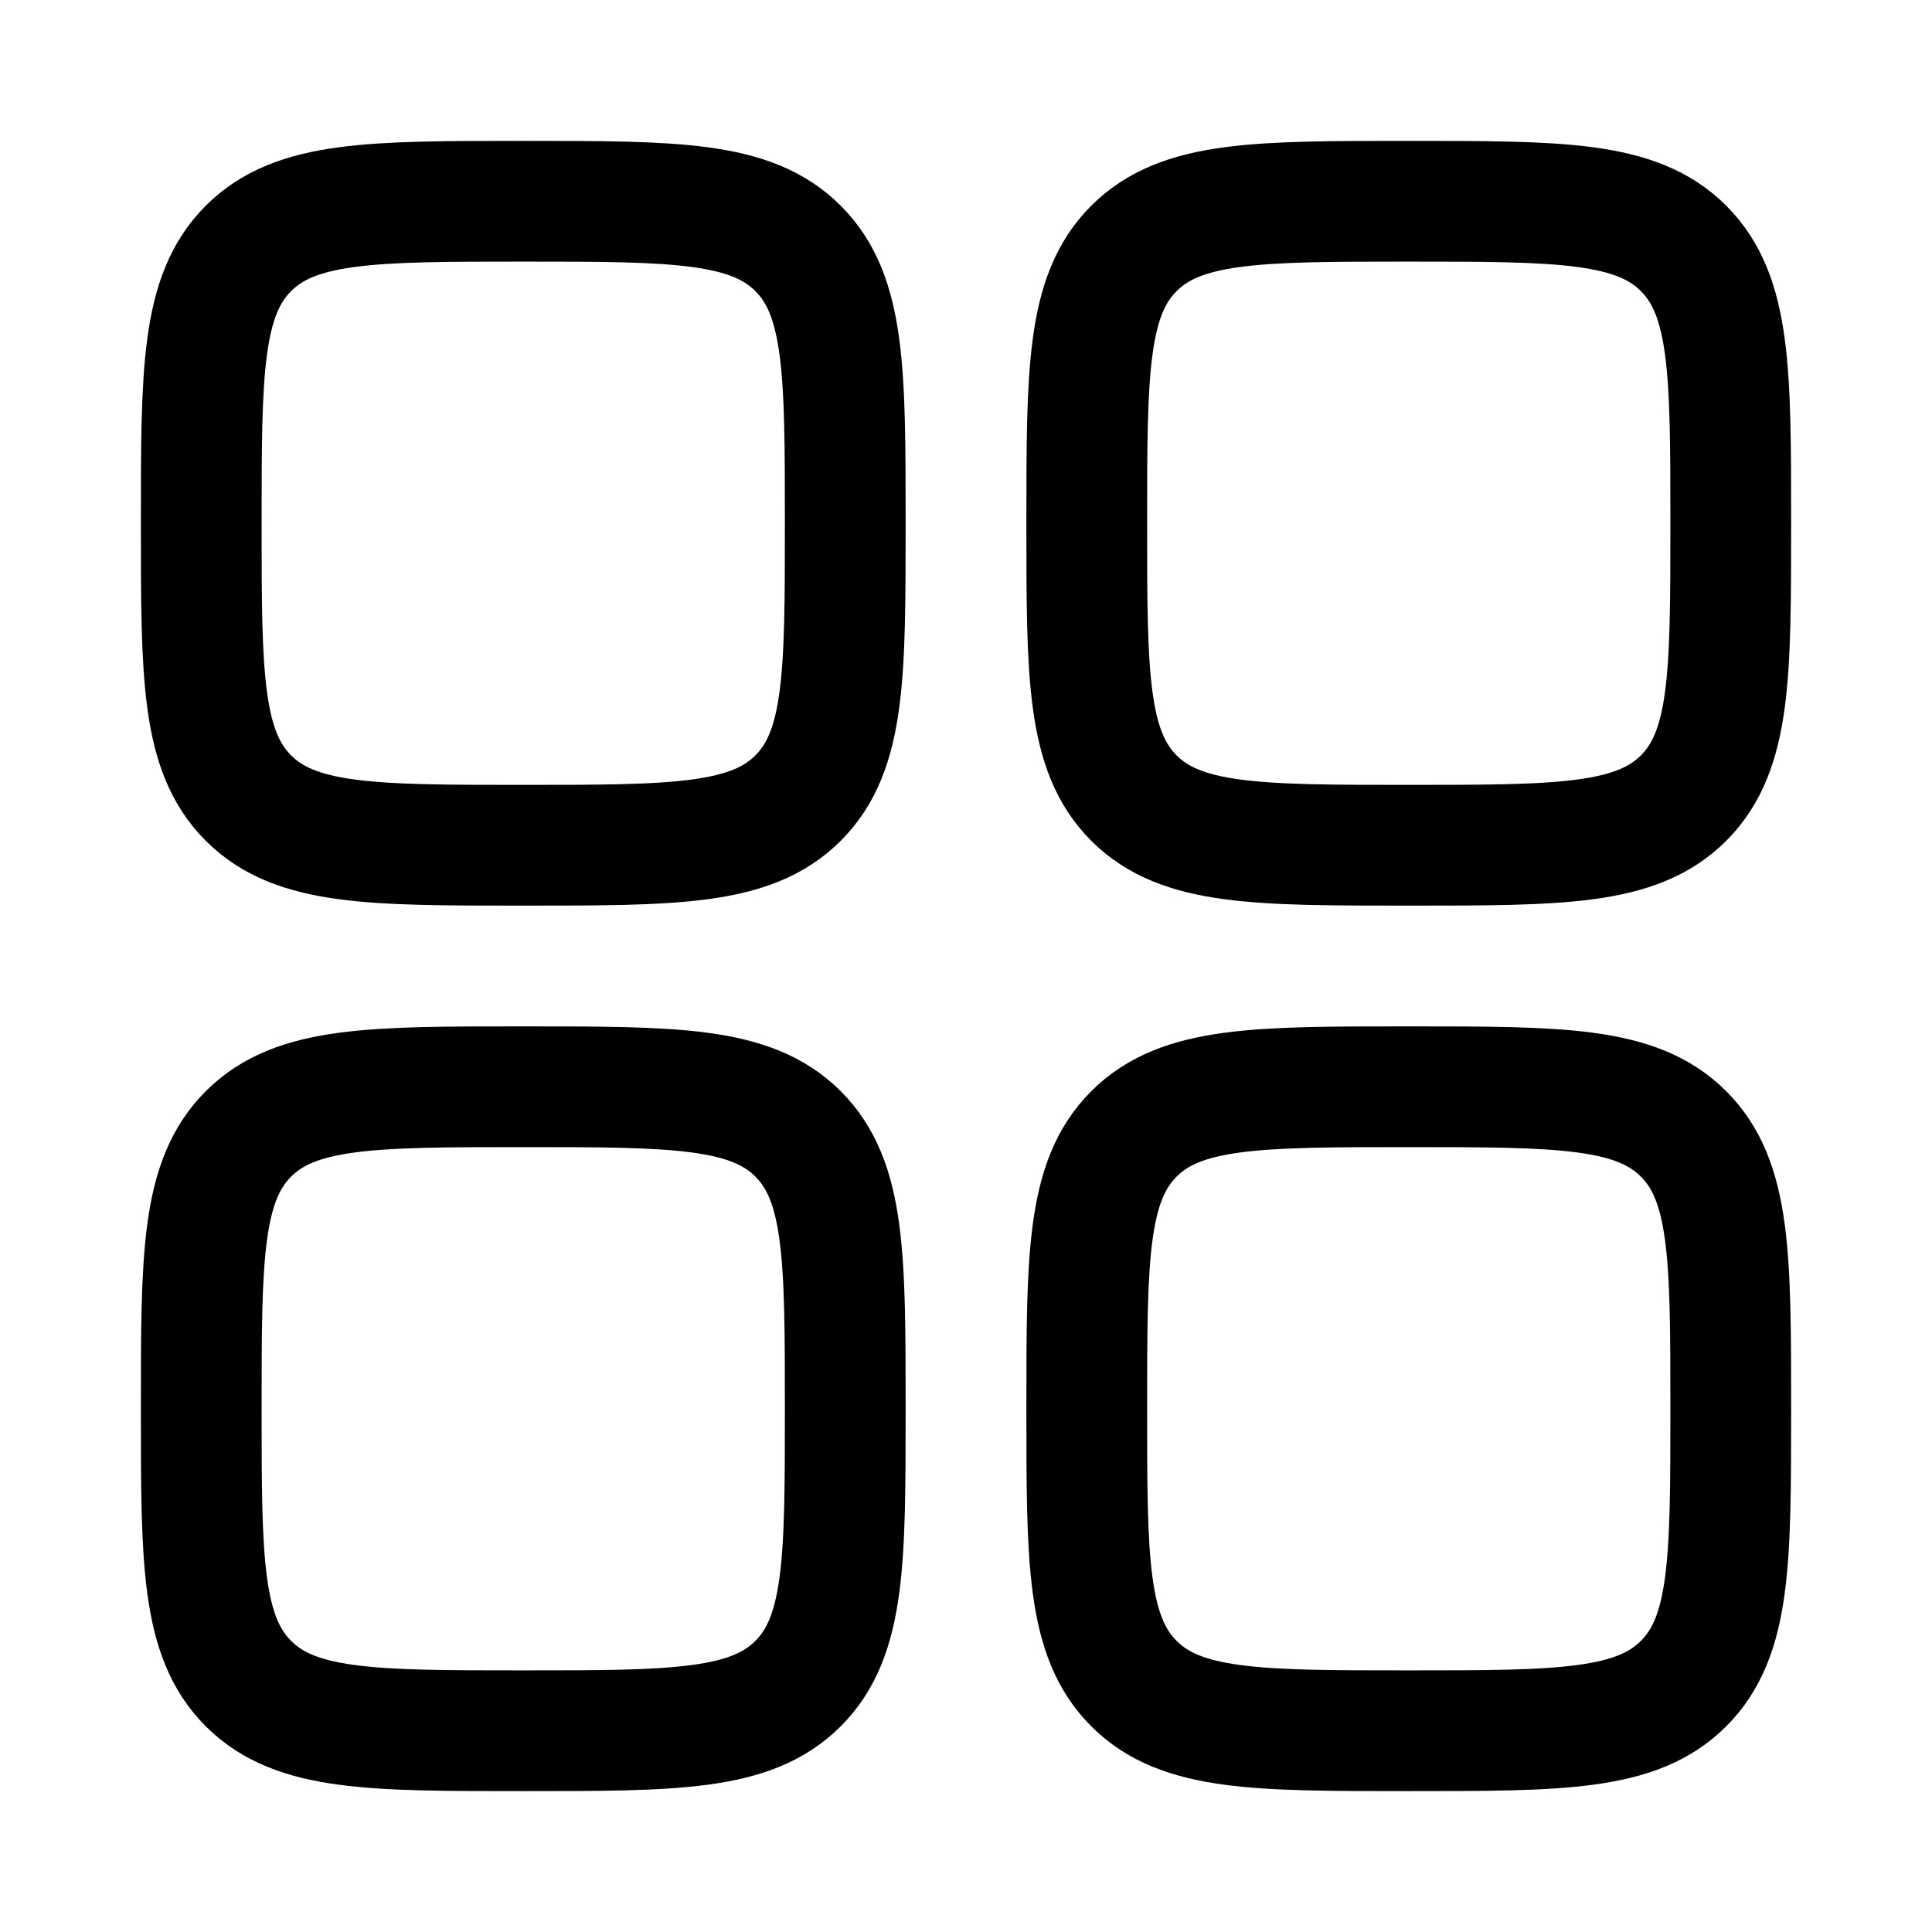
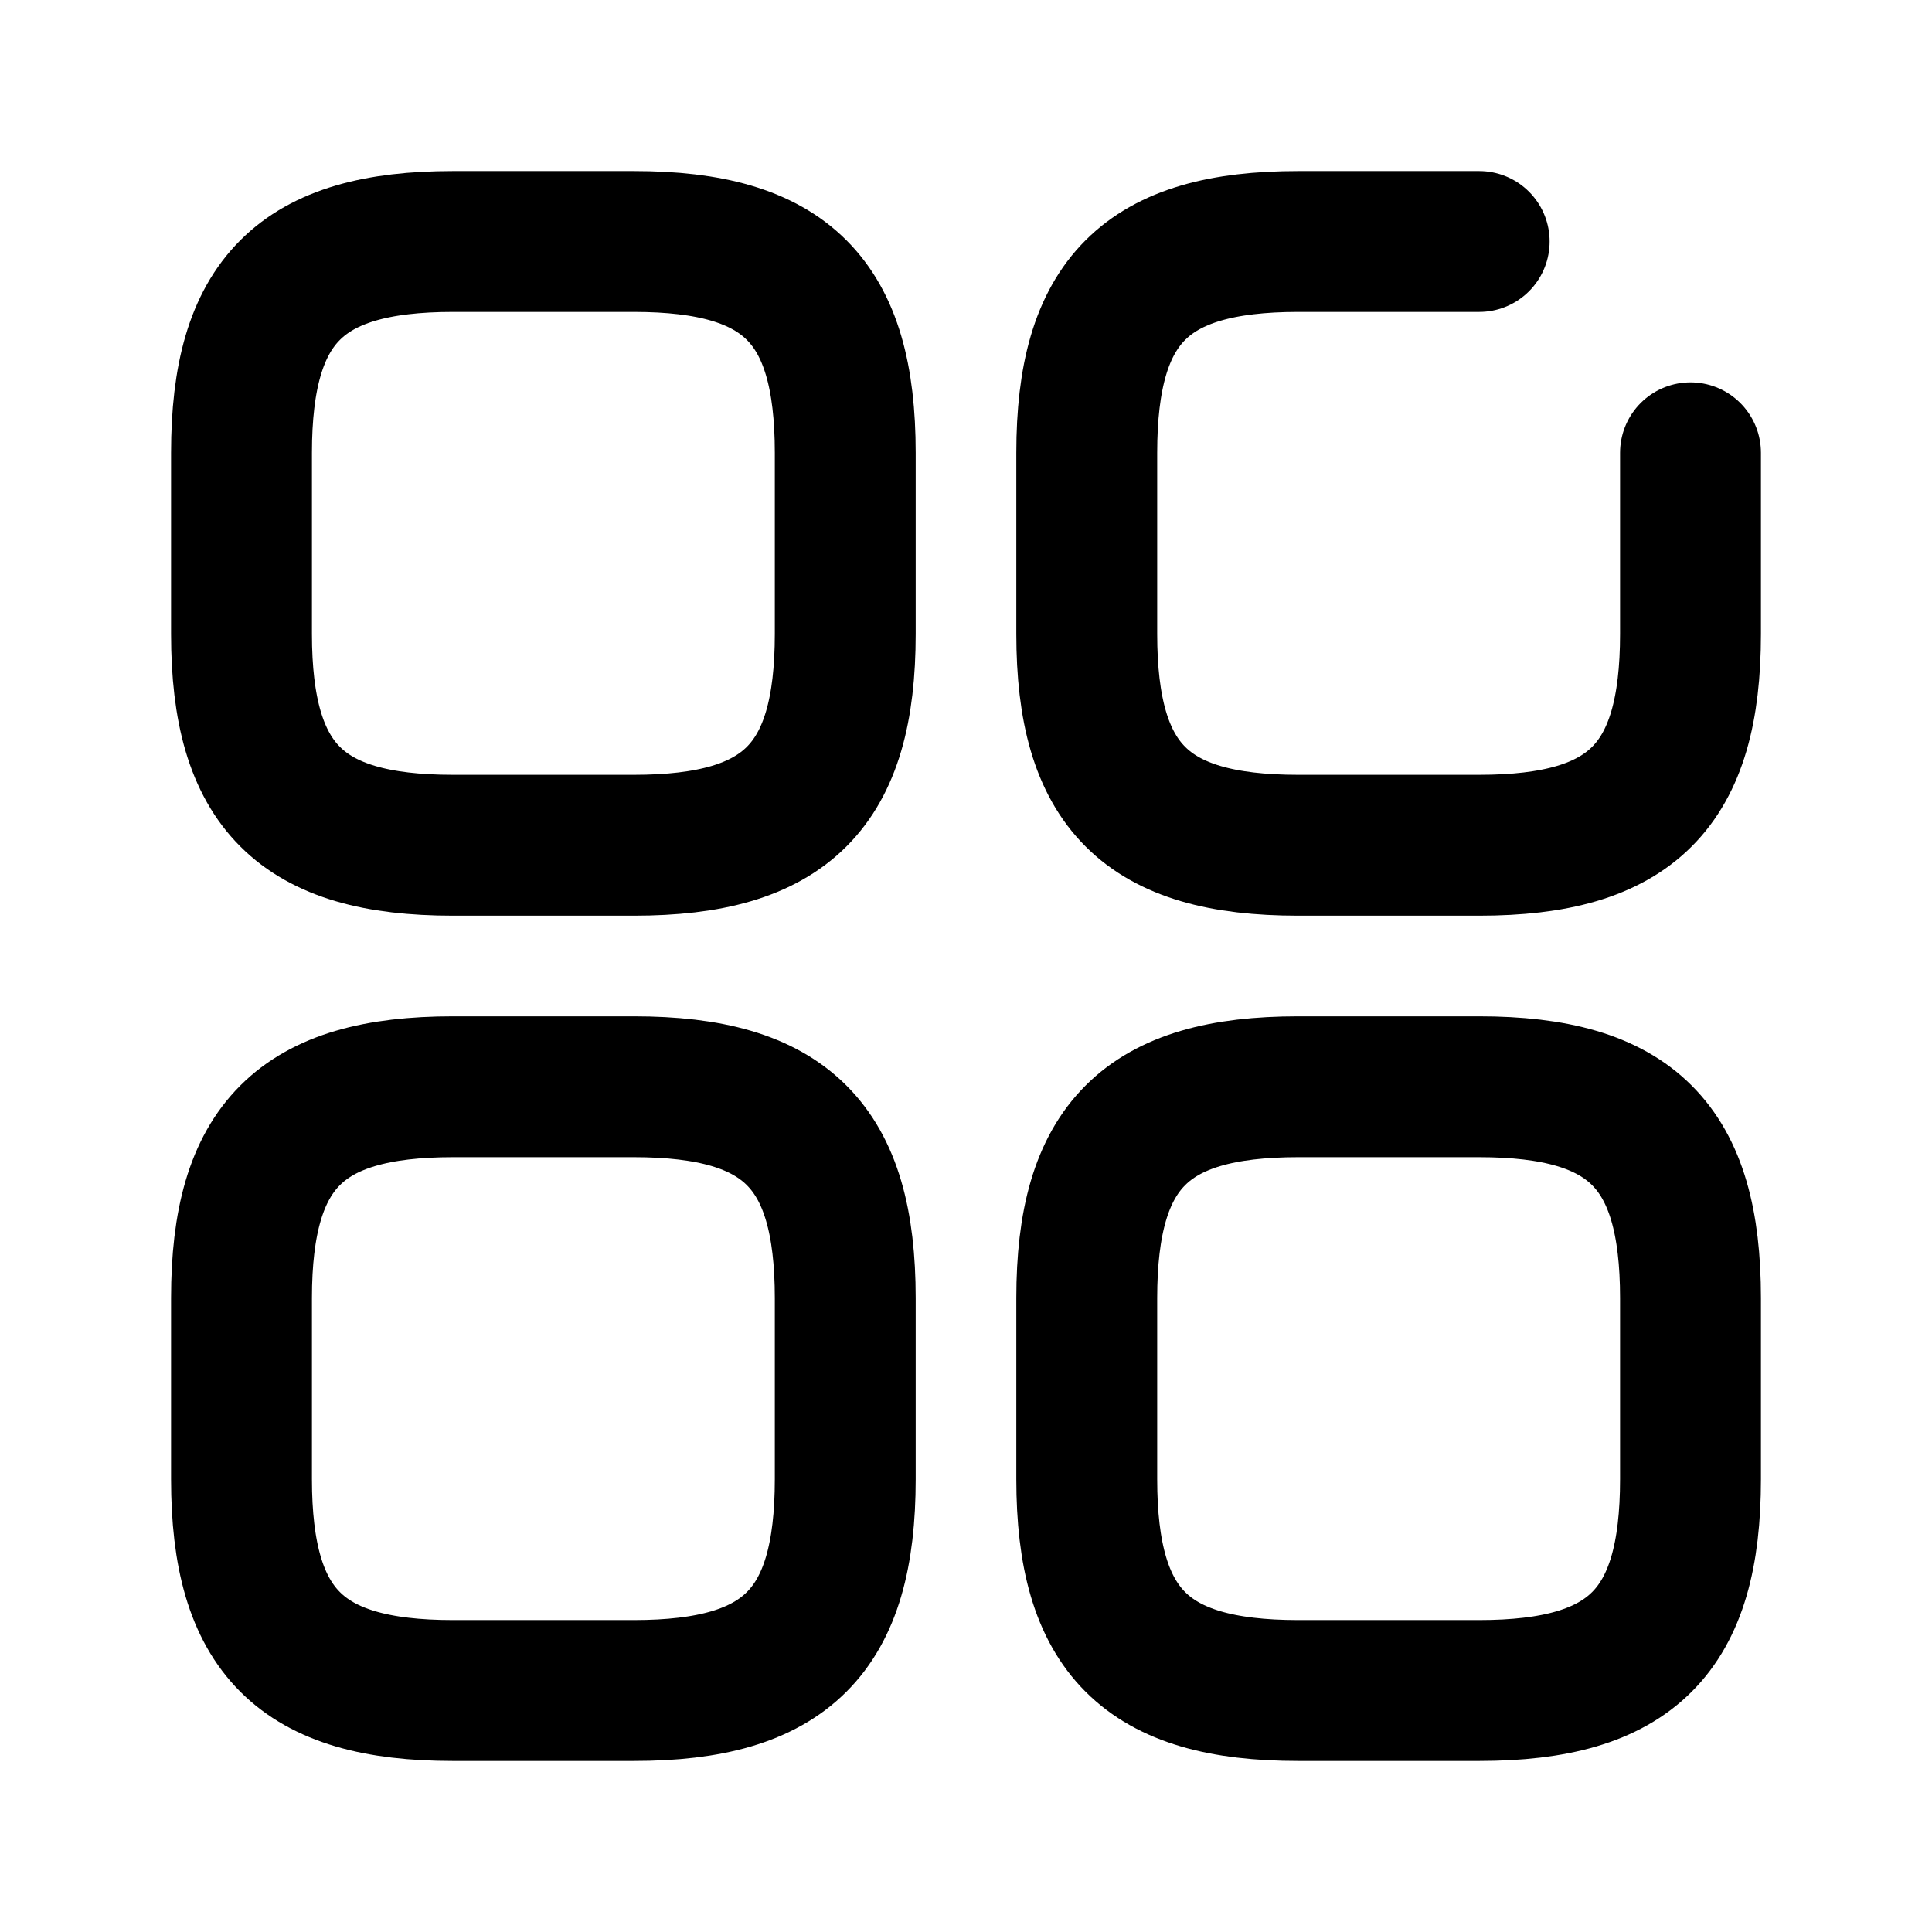
- <svg xmlns="http://www.w3.org/2000/svg" width="1em" height="1em" viewBox="0 0 24 24">
-   <path fill="none" stroke="#000000" stroke-width="1.5" d="M2.5 6.5c0-1.886 0-2.828.586-3.414S4.614 2.5 6.5 2.5s2.828 0 3.414.586s.586 1.528.586 3.414s0 2.828-.586 3.414s-1.528.586-3.414.586s-2.828 0-3.414-.586S2.5 8.386 2.5 6.5Zm11 11c0-1.886 0-2.828.586-3.414s1.528-.586 3.414-.586s2.828 0 3.414.586s.586 1.528.586 3.414s0 2.828-.586 3.414s-1.528.586-3.414.586s-2.828 0-3.414-.586s-.586-1.528-.586-3.414Zm-11 0c0-1.886 0-2.828.586-3.414S4.614 13.5 6.5 13.5s2.828 0 3.414.586s.586 1.528.586 3.414s0 2.828-.586 3.414s-1.528.586-3.414.586s-2.828 0-3.414-.586S2.5 19.386 2.5 17.5Zm11-11c0-1.886 0-2.828.586-3.414S15.614 2.5 17.5 2.5s2.828 0 3.414.586s.586 1.528.586 3.414s0 2.828-.586 3.414s-1.528.586-3.414.586s-2.828 0-3.414-.586S13.5 8.386 13.5 6.5Z" />
+ <svg xmlns="http://www.w3.org/2000/svg" width="24" height="24" viewBox="0 0 24 24" fill="none" stroke="#000000" stroke-width="1.75" stroke-linecap="round" stroke-linejoin="round">
+   <path d="M5.625 3L7.875 3C9.765 3 10.5 3.735 10.5 5.625L10.5 7.875C10.5 9.765 9.765 10.5 7.875 10.5L5.625 10.5C3.735 10.5 3 9.765 3 7.875L3 5.625C3 3.735 3.735 3 5.625 3Z" />
+   <path d="M21 5.625C21 5.625 21 5.625 21 5.625L21 7.875C21 9.765 20.265 10.5 18.375 10.5L16.125 10.5C14.235 10.5 13.5 9.765 13.5 7.875L13.5 5.625C13.5 3.735 14.235 3 16.125 3L18.375 3C18.375 3 18.375 3 18.375 3" />
+   <path d="M5.625 13.5L7.875 13.5C9.765 13.5 10.5 14.235 10.5 16.125L10.5 18.375C10.5 20.265 9.765 21 7.875 21L5.625 21C3.735 21 3 20.265 3 18.375L3 16.125C3 14.235 3.735 13.5 5.625 13.5Z" />
+   <path d="M16.125 13.5L18.375 13.5C20.265 13.5 21 14.235 21 16.125L21 18.375C21 20.265 20.265 21 18.375 21L16.125 21C14.235 21 13.5 20.265 13.5 18.375L13.5 16.125C13.5 14.235 14.235 13.5 16.125 13.5Z" />
</svg>
